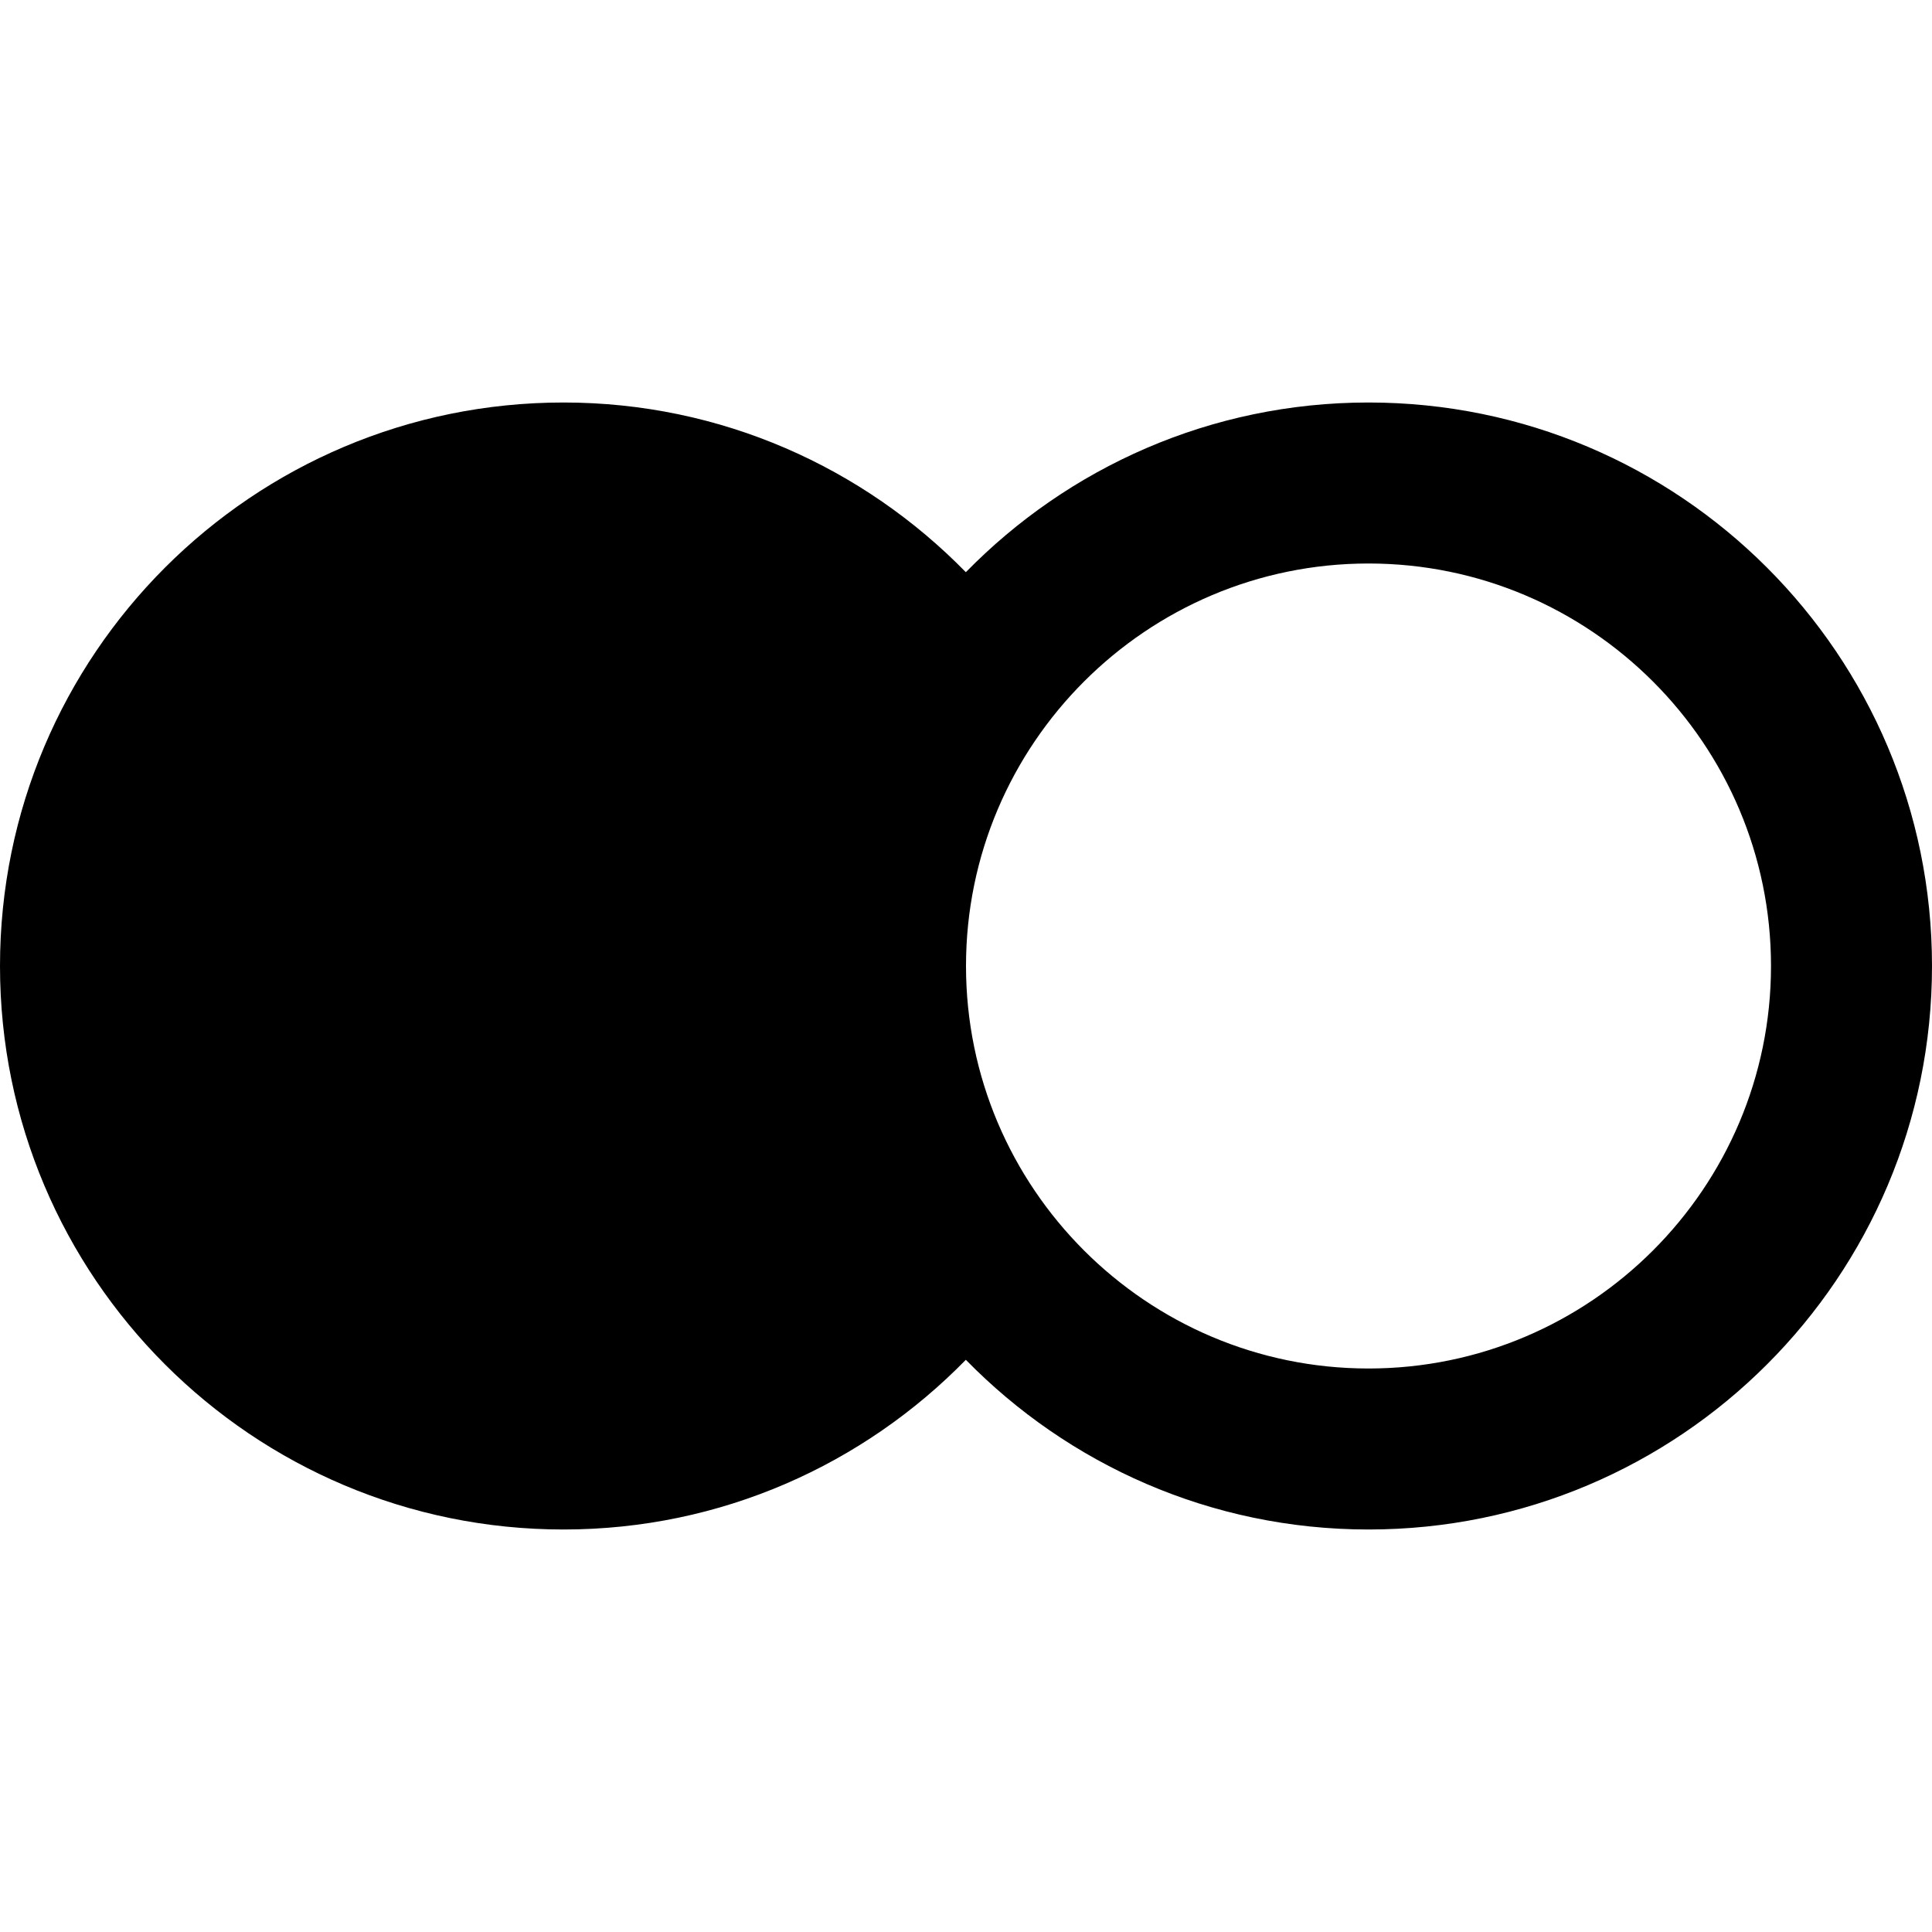
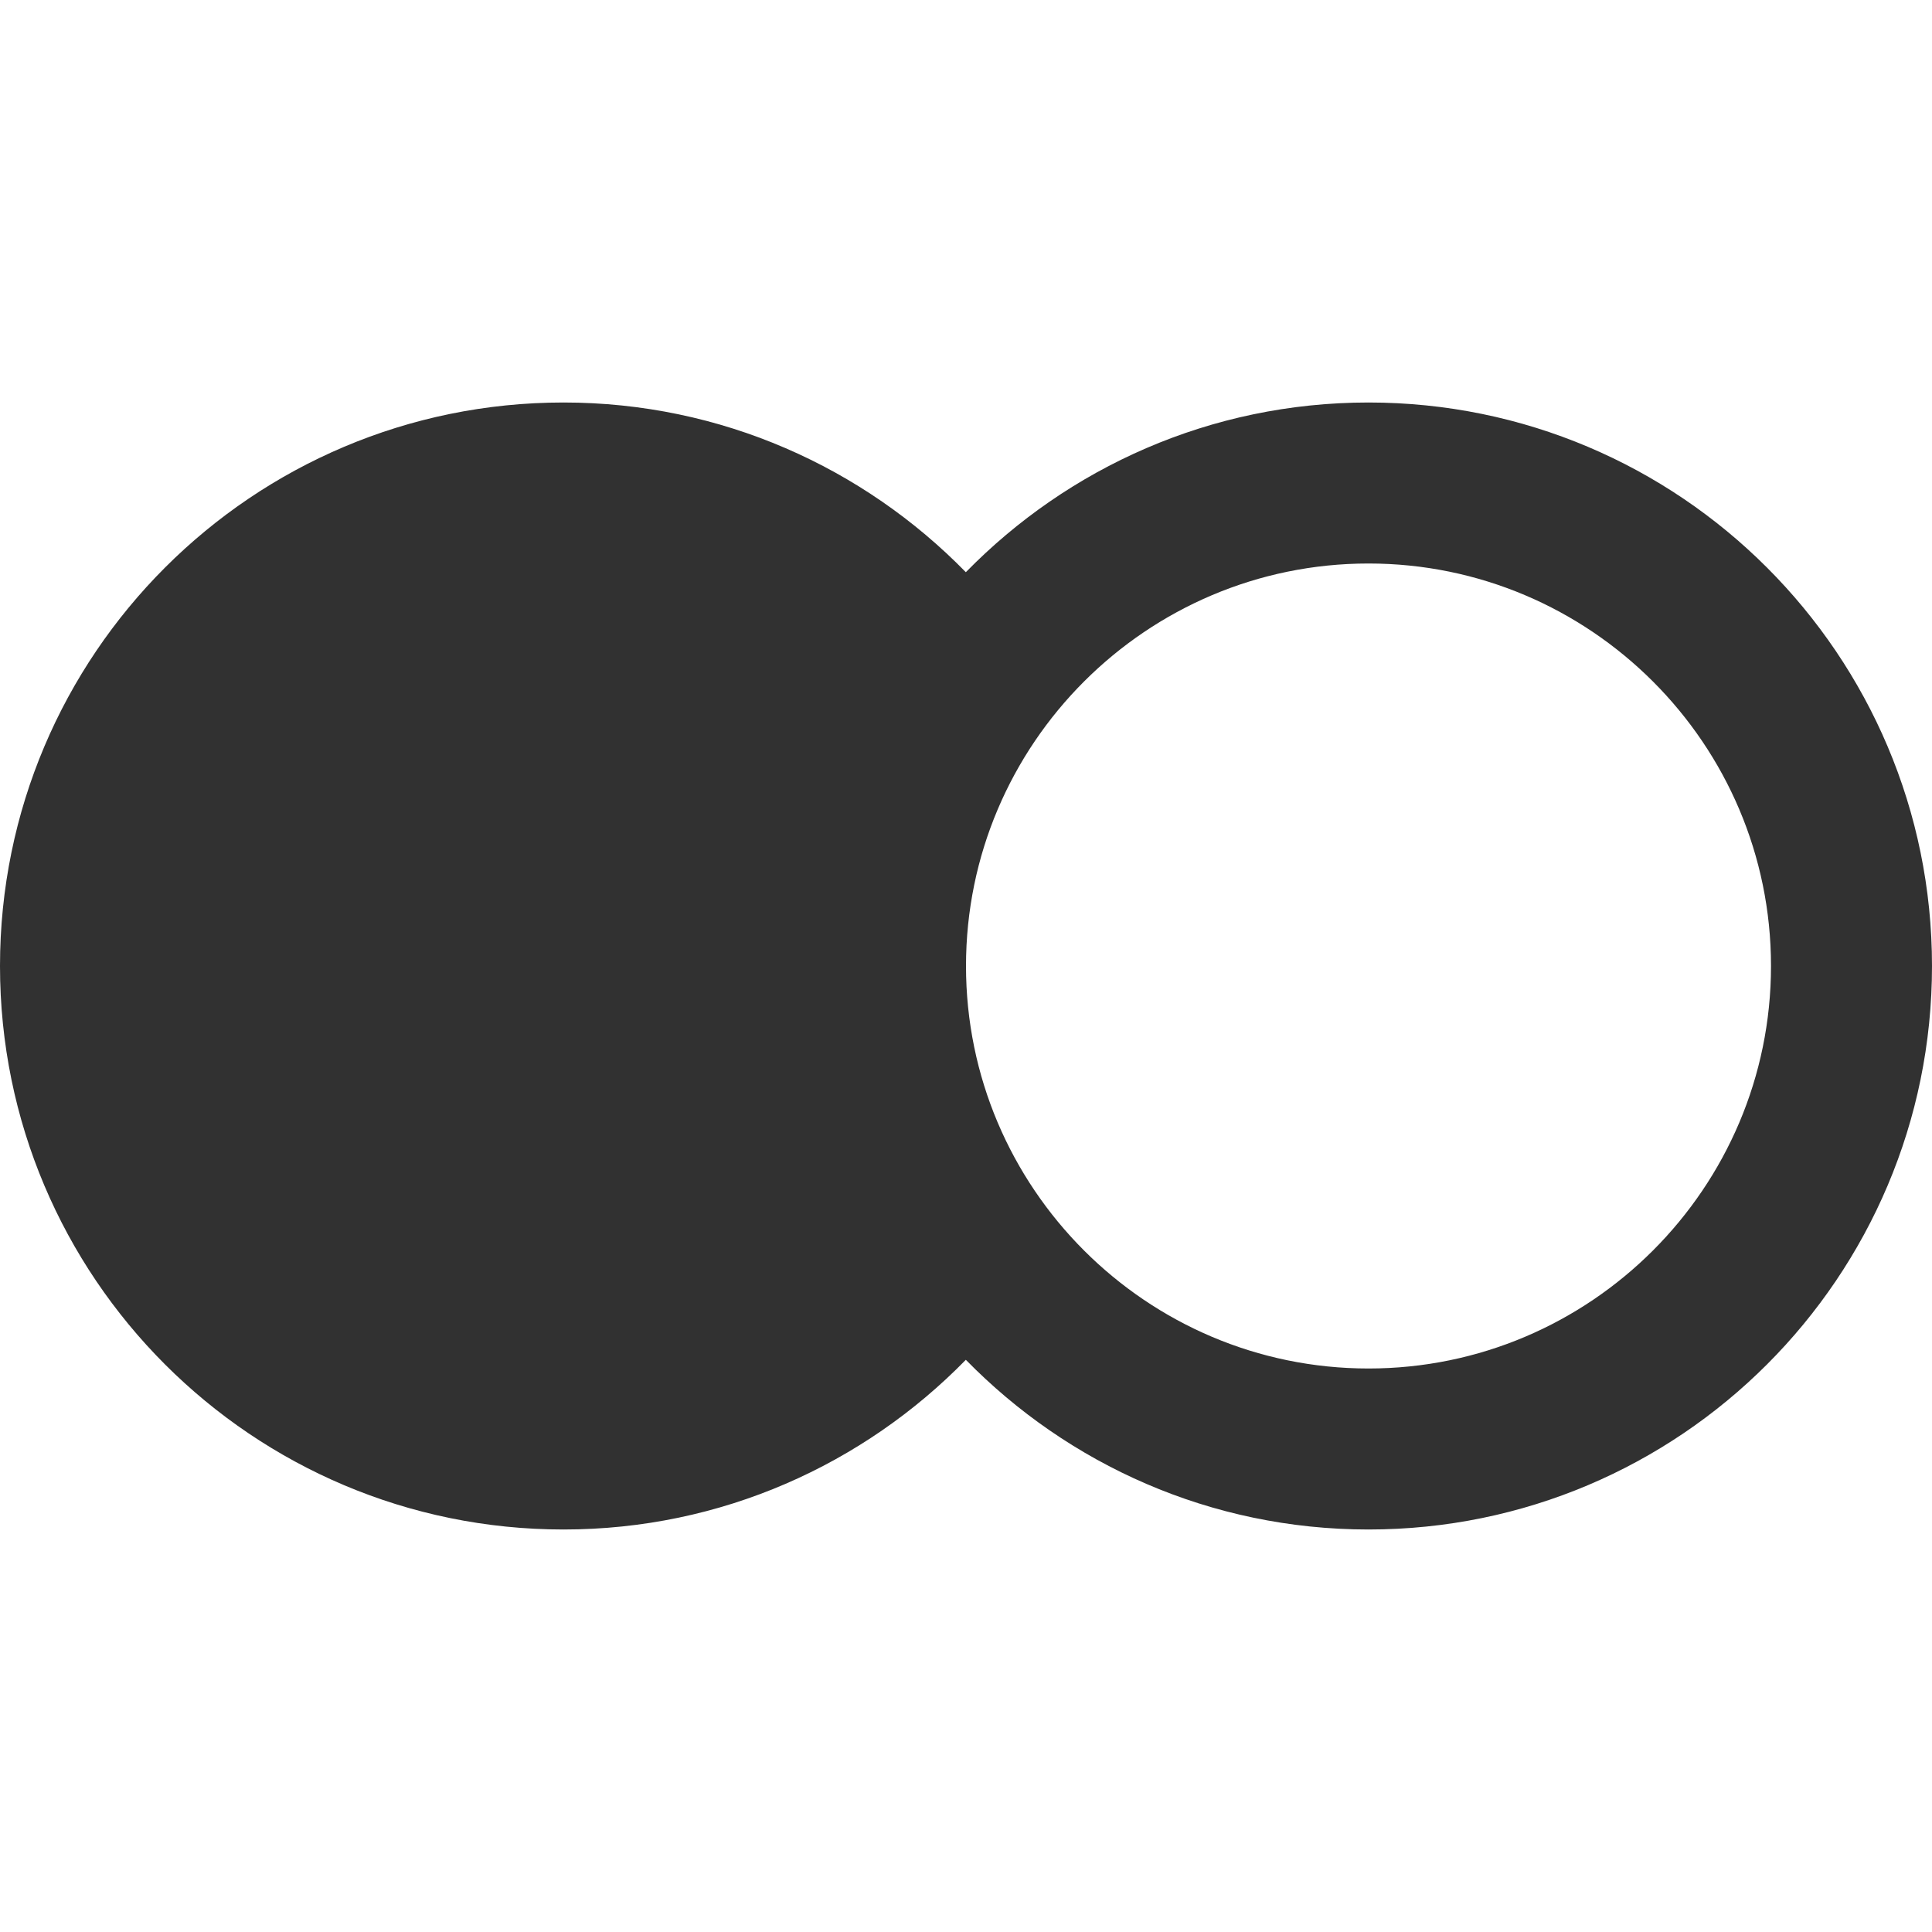
<svg xmlns="http://www.w3.org/2000/svg" width="24" height="24" viewBox="0 0 24 24">
-   <path d="M17 5c-1.961 0-3.731.809-5.002 2.108-1.27-1.299-3.038-2.108-4.998-2.108-3.866 0-7 3.134-7 7s3.134 7 7 7c1.96 0 3.728-.809 4.998-2.108 1.271 1.299 3.041 2.108 5.002 2.108 3.866 0 7-3.134 7-7s-3.134-7-7-7zm0 12c-2.757 0-5-2.243-5-5s2.243-5 5-5 5 2.243 5 5-2.243 5-5 5z" />
+   <path fill="#313131" d="M17 5c-1.961 0-3.731.809-5.002 2.108-1.27-1.299-3.038-2.108-4.998-2.108-3.866 0-7 3.134-7 7s3.134 7 7 7c1.96 0 3.728-.809 4.998-2.108 1.271 1.299 3.041 2.108 5.002 2.108 3.866 0 7-3.134 7-7s-3.134-7-7-7zm0 12c-2.757 0-5-2.243-5-5s2.243-5 5-5 5 2.243 5 5-2.243 5-5 5z" />
</svg>
